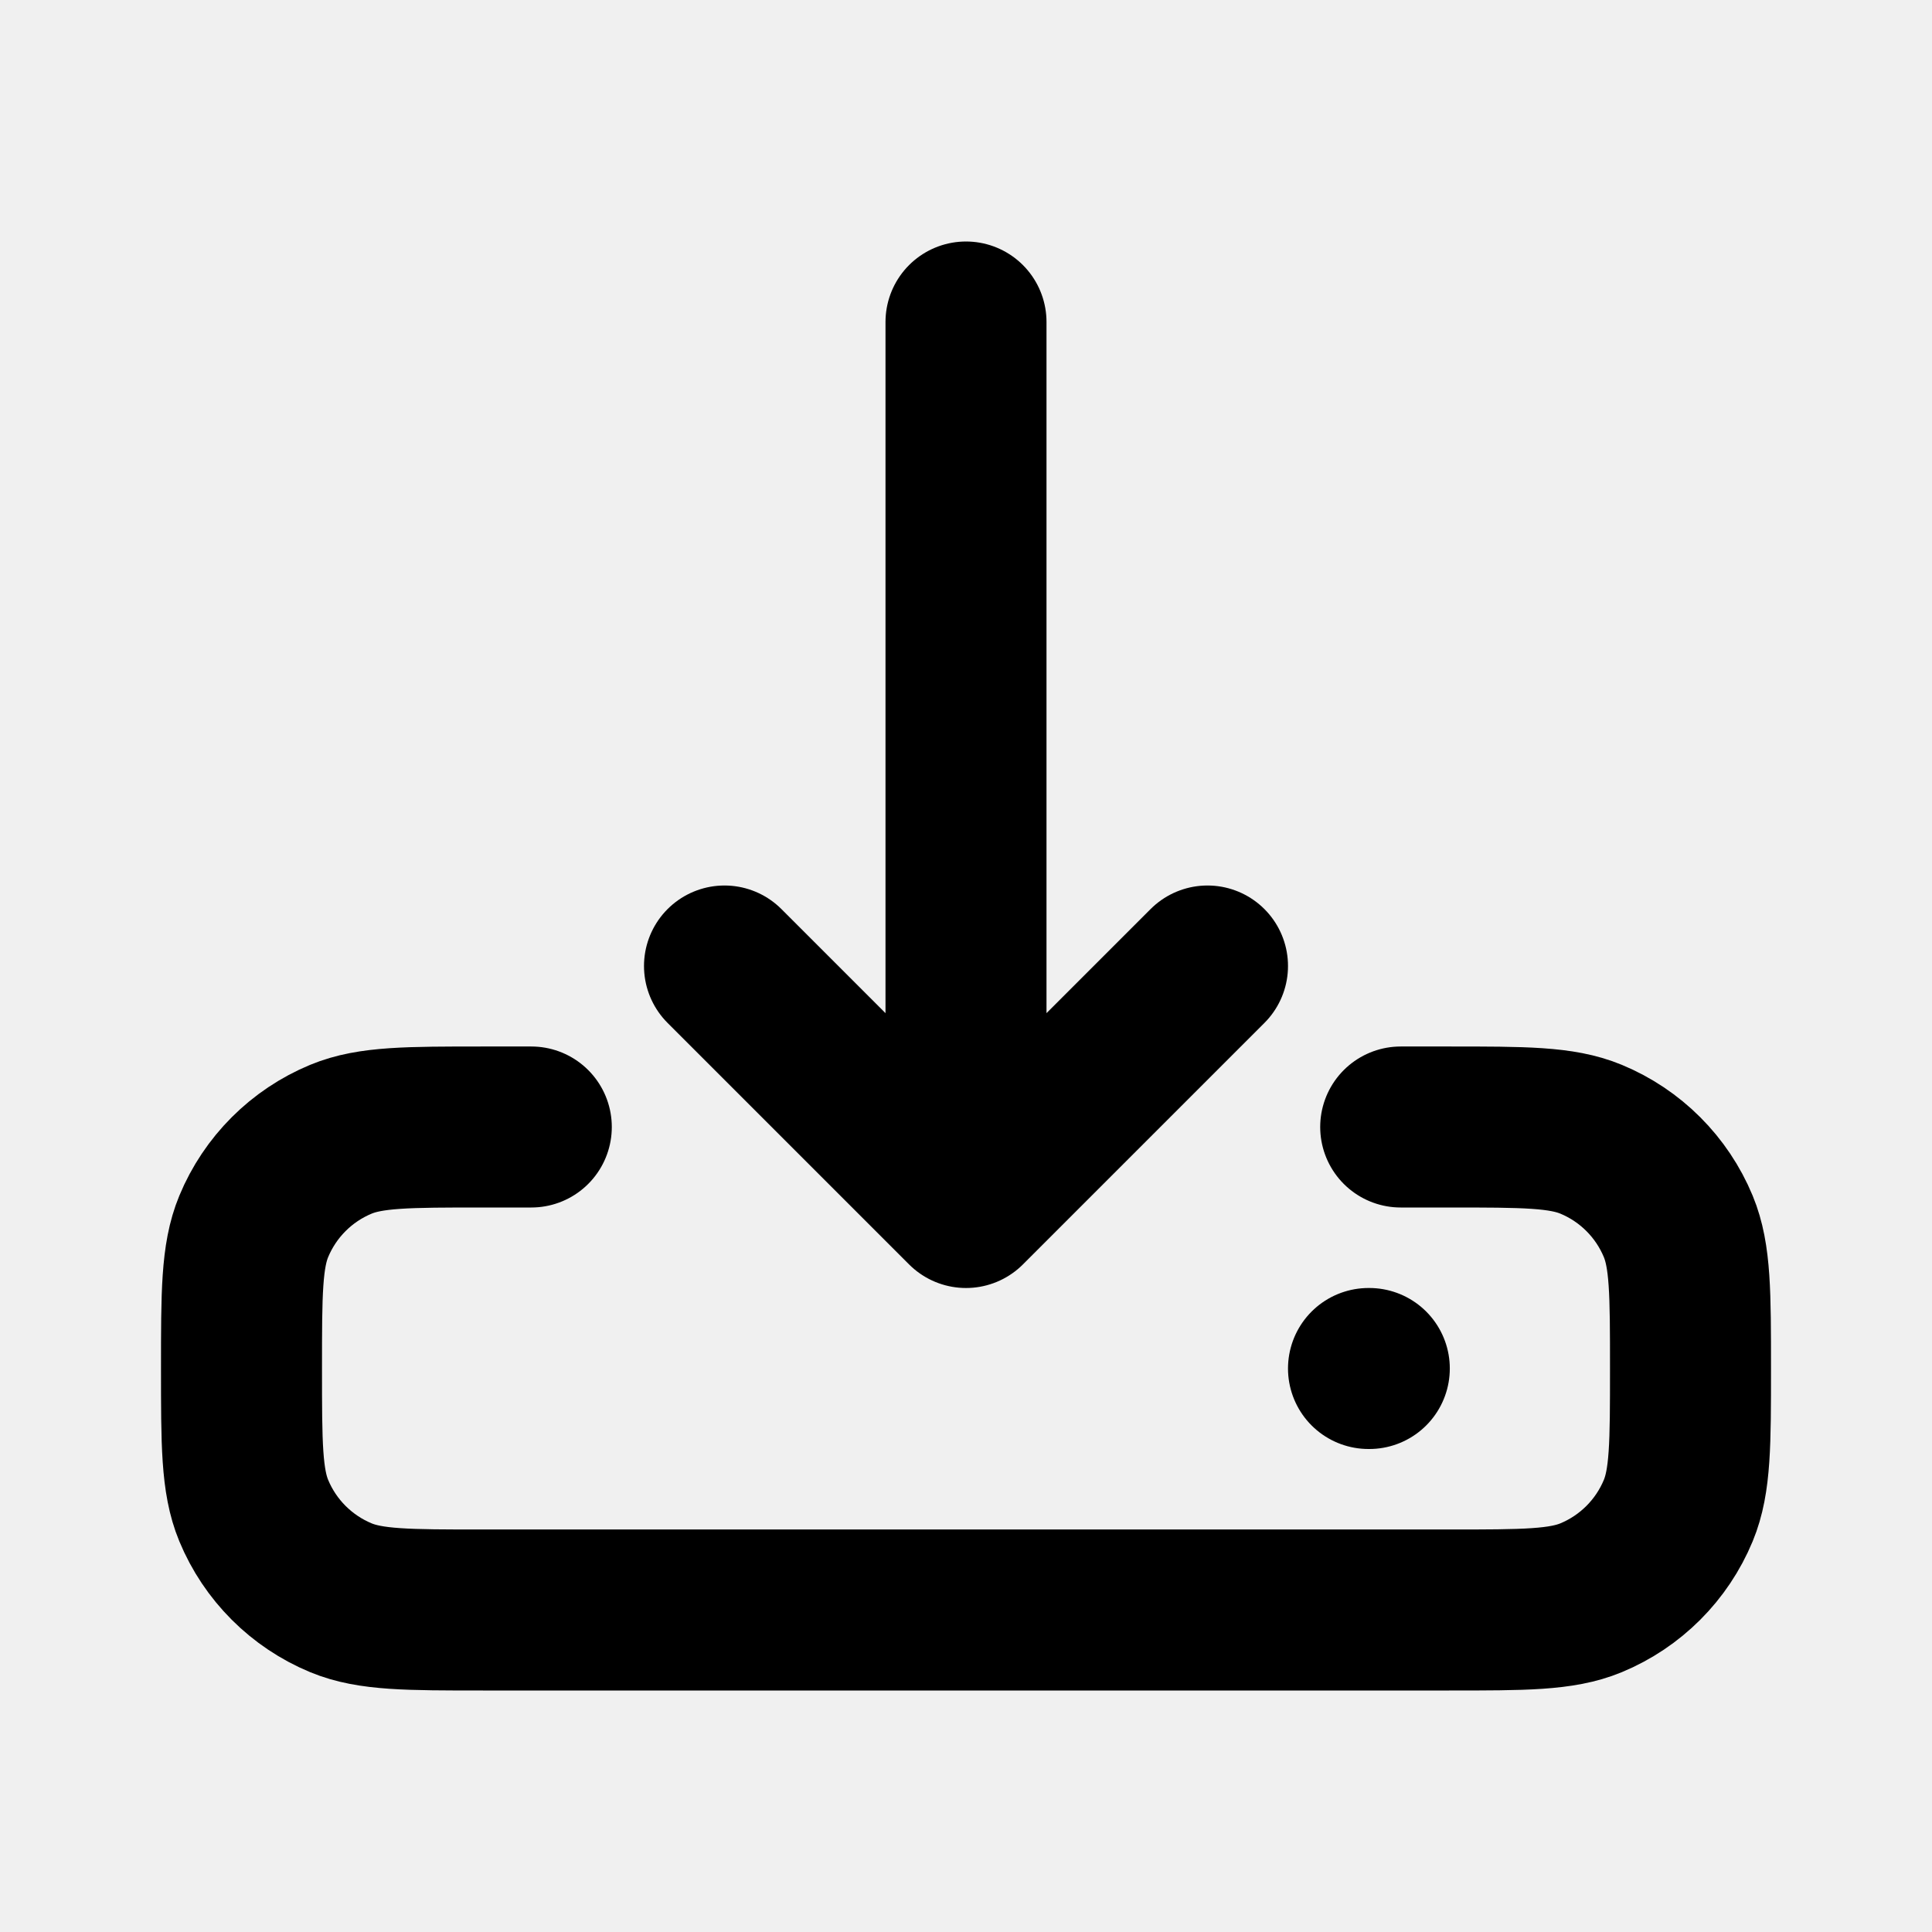
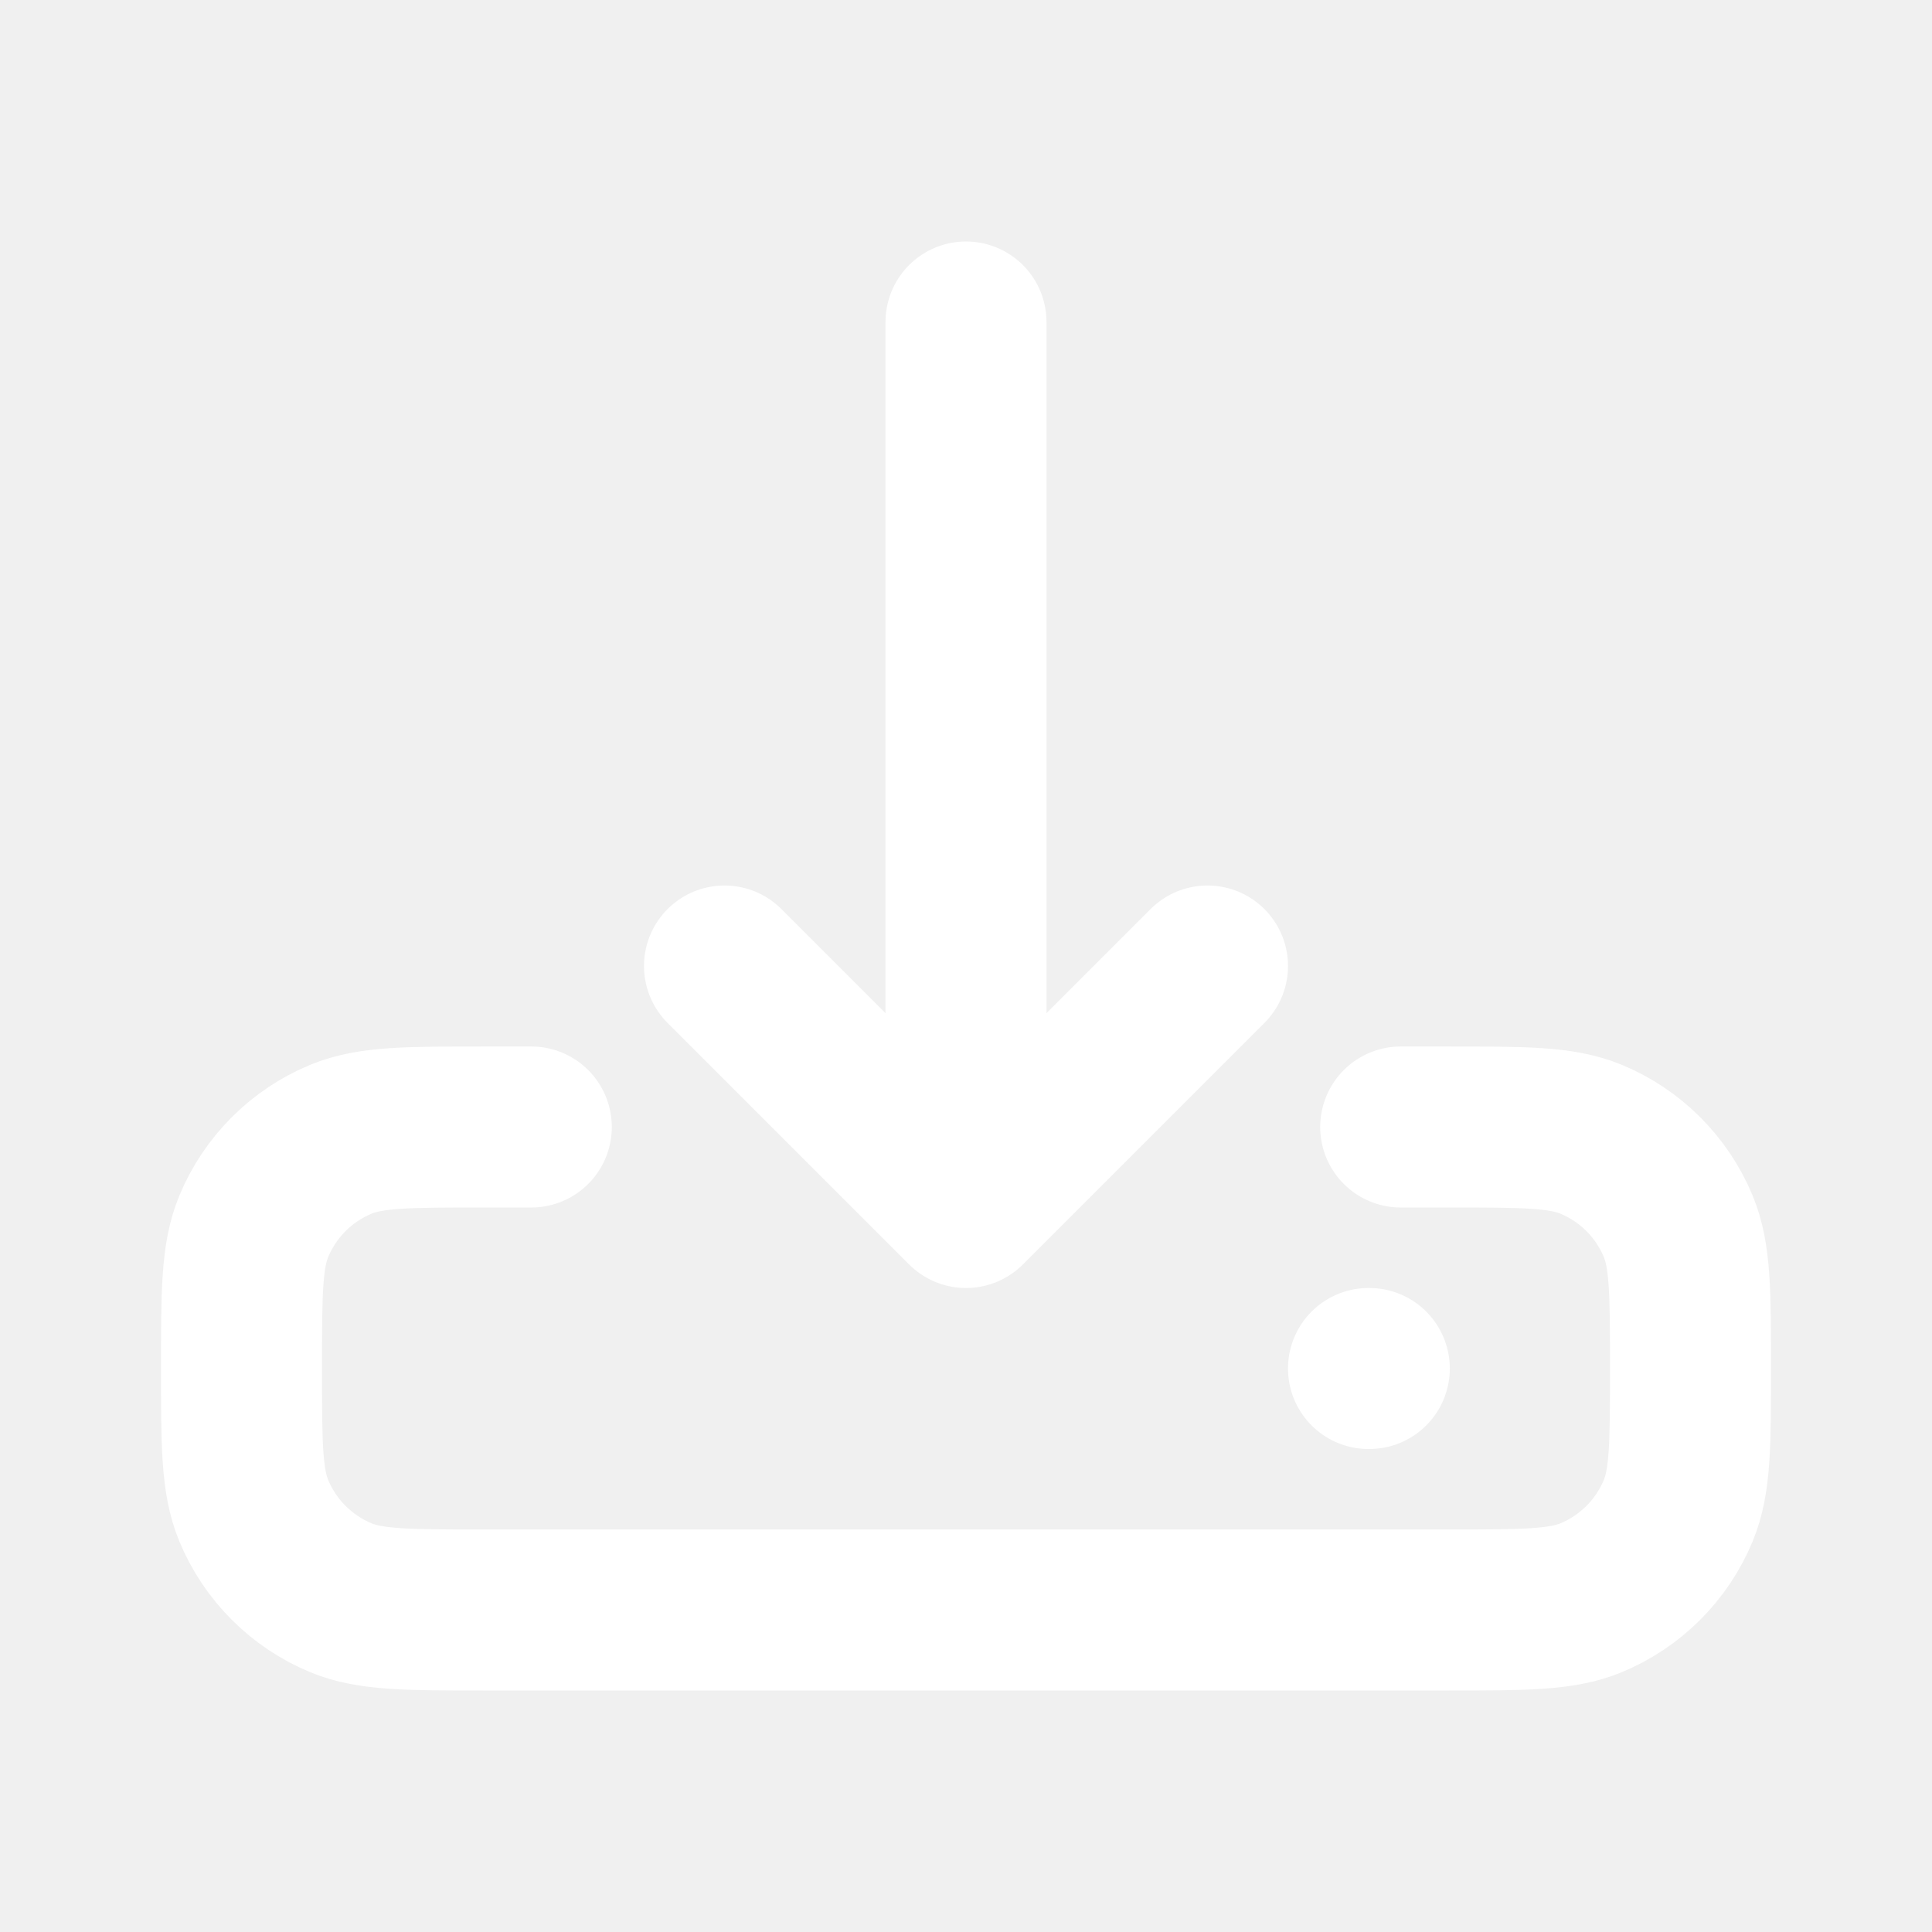
<svg xmlns="http://www.w3.org/2000/svg" width="64px" height="64px" viewBox="0 0 24 24" fill="none">
  <g id="SVGRepo_bgCarrier" stroke-width="0" />
  <g id="SVGRepo_tracerCarrier" stroke-linecap="round" stroke-linejoin="round" />
  <g id="SVGRepo_iconCarrier">
-     <path d="M17 17H17.01M17.4 14H18C18.932 14 19.398 14 19.765 14.152C20.255 14.355 20.645 14.745 20.848 15.235C21 15.602 21 16.068 21 17C21 17.932 21 18.398 20.848 18.765C20.645 19.255 20.255 19.645 19.765 19.848C19.398 20 18.932 20 18 20H6C5.068 20 4.602 20 4.235 19.848C3.745 19.645 3.355 19.255 3.152 18.765C3 18.398 3 17.932 3 17C3 16.068 3 15.602 3.152 15.235C3.355 14.745 3.745 14.355 4.235 14.152C4.602 14 5.068 14 6 14H6.6M12 15V4M12 15L9 12M12 15L15 12" stroke="#000000" stroke-width="2" stroke-linecap="round" stroke-linejoin="round" />
+     <path d="M17 17H17.01M17.4 14H18C18.932 14 19.398 14 19.765 14.152C20.255 14.355 20.645 14.745 20.848 15.235C21 15.602 21 16.068 21 17C21 17.932 21 18.398 20.848 18.765C20.645 19.255 20.255 19.645 19.765 19.848C19.398 20 18.932 20 18 20H6C5.068 20 4.602 20 4.235 19.848C3.745 19.645 3.355 19.255 3.152 18.765C3 18.398 3 17.932 3 17C3 16.068 3 15.602 3.152 15.235C3.355 14.745 3.745 14.355 4.235 14.152C4.602 14 5.068 14 6 14H6.6M12 15V4M12 15L9 12M12 15L15 12" stroke="#FFFFFF" stroke-width="2" stroke-linecap="round" stroke-linejoin="round" />
  </g>
</svg>
